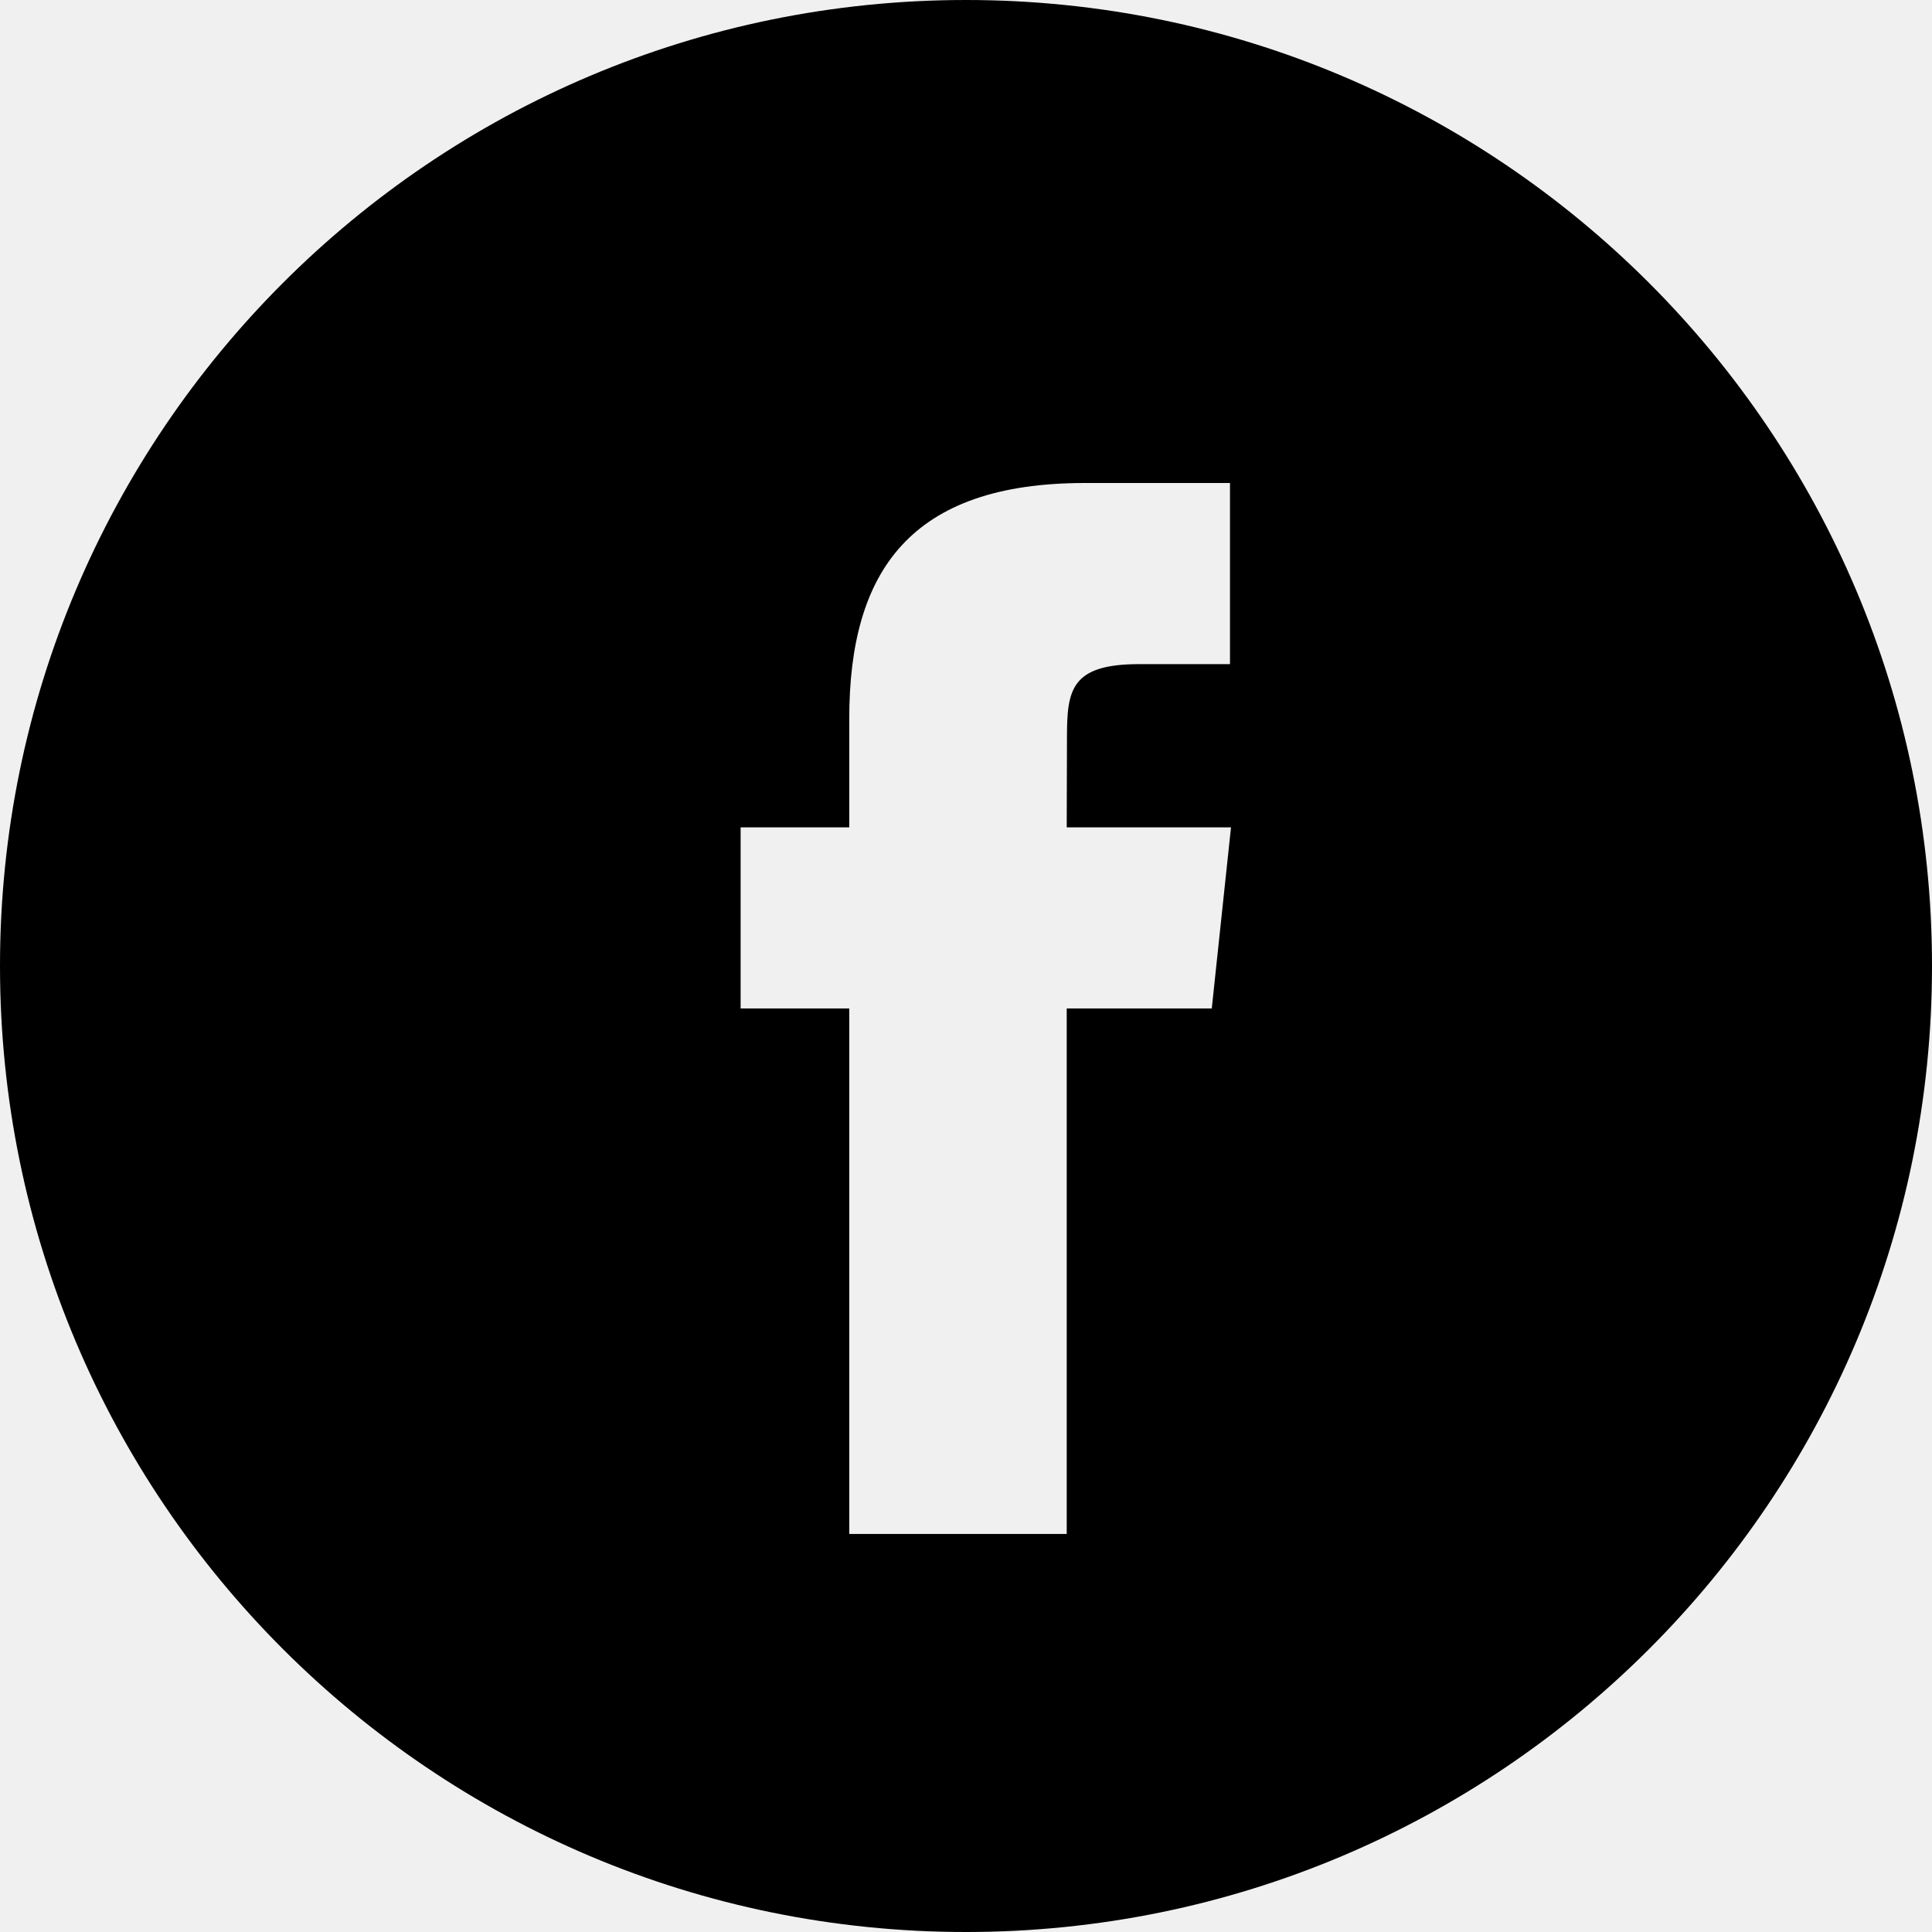
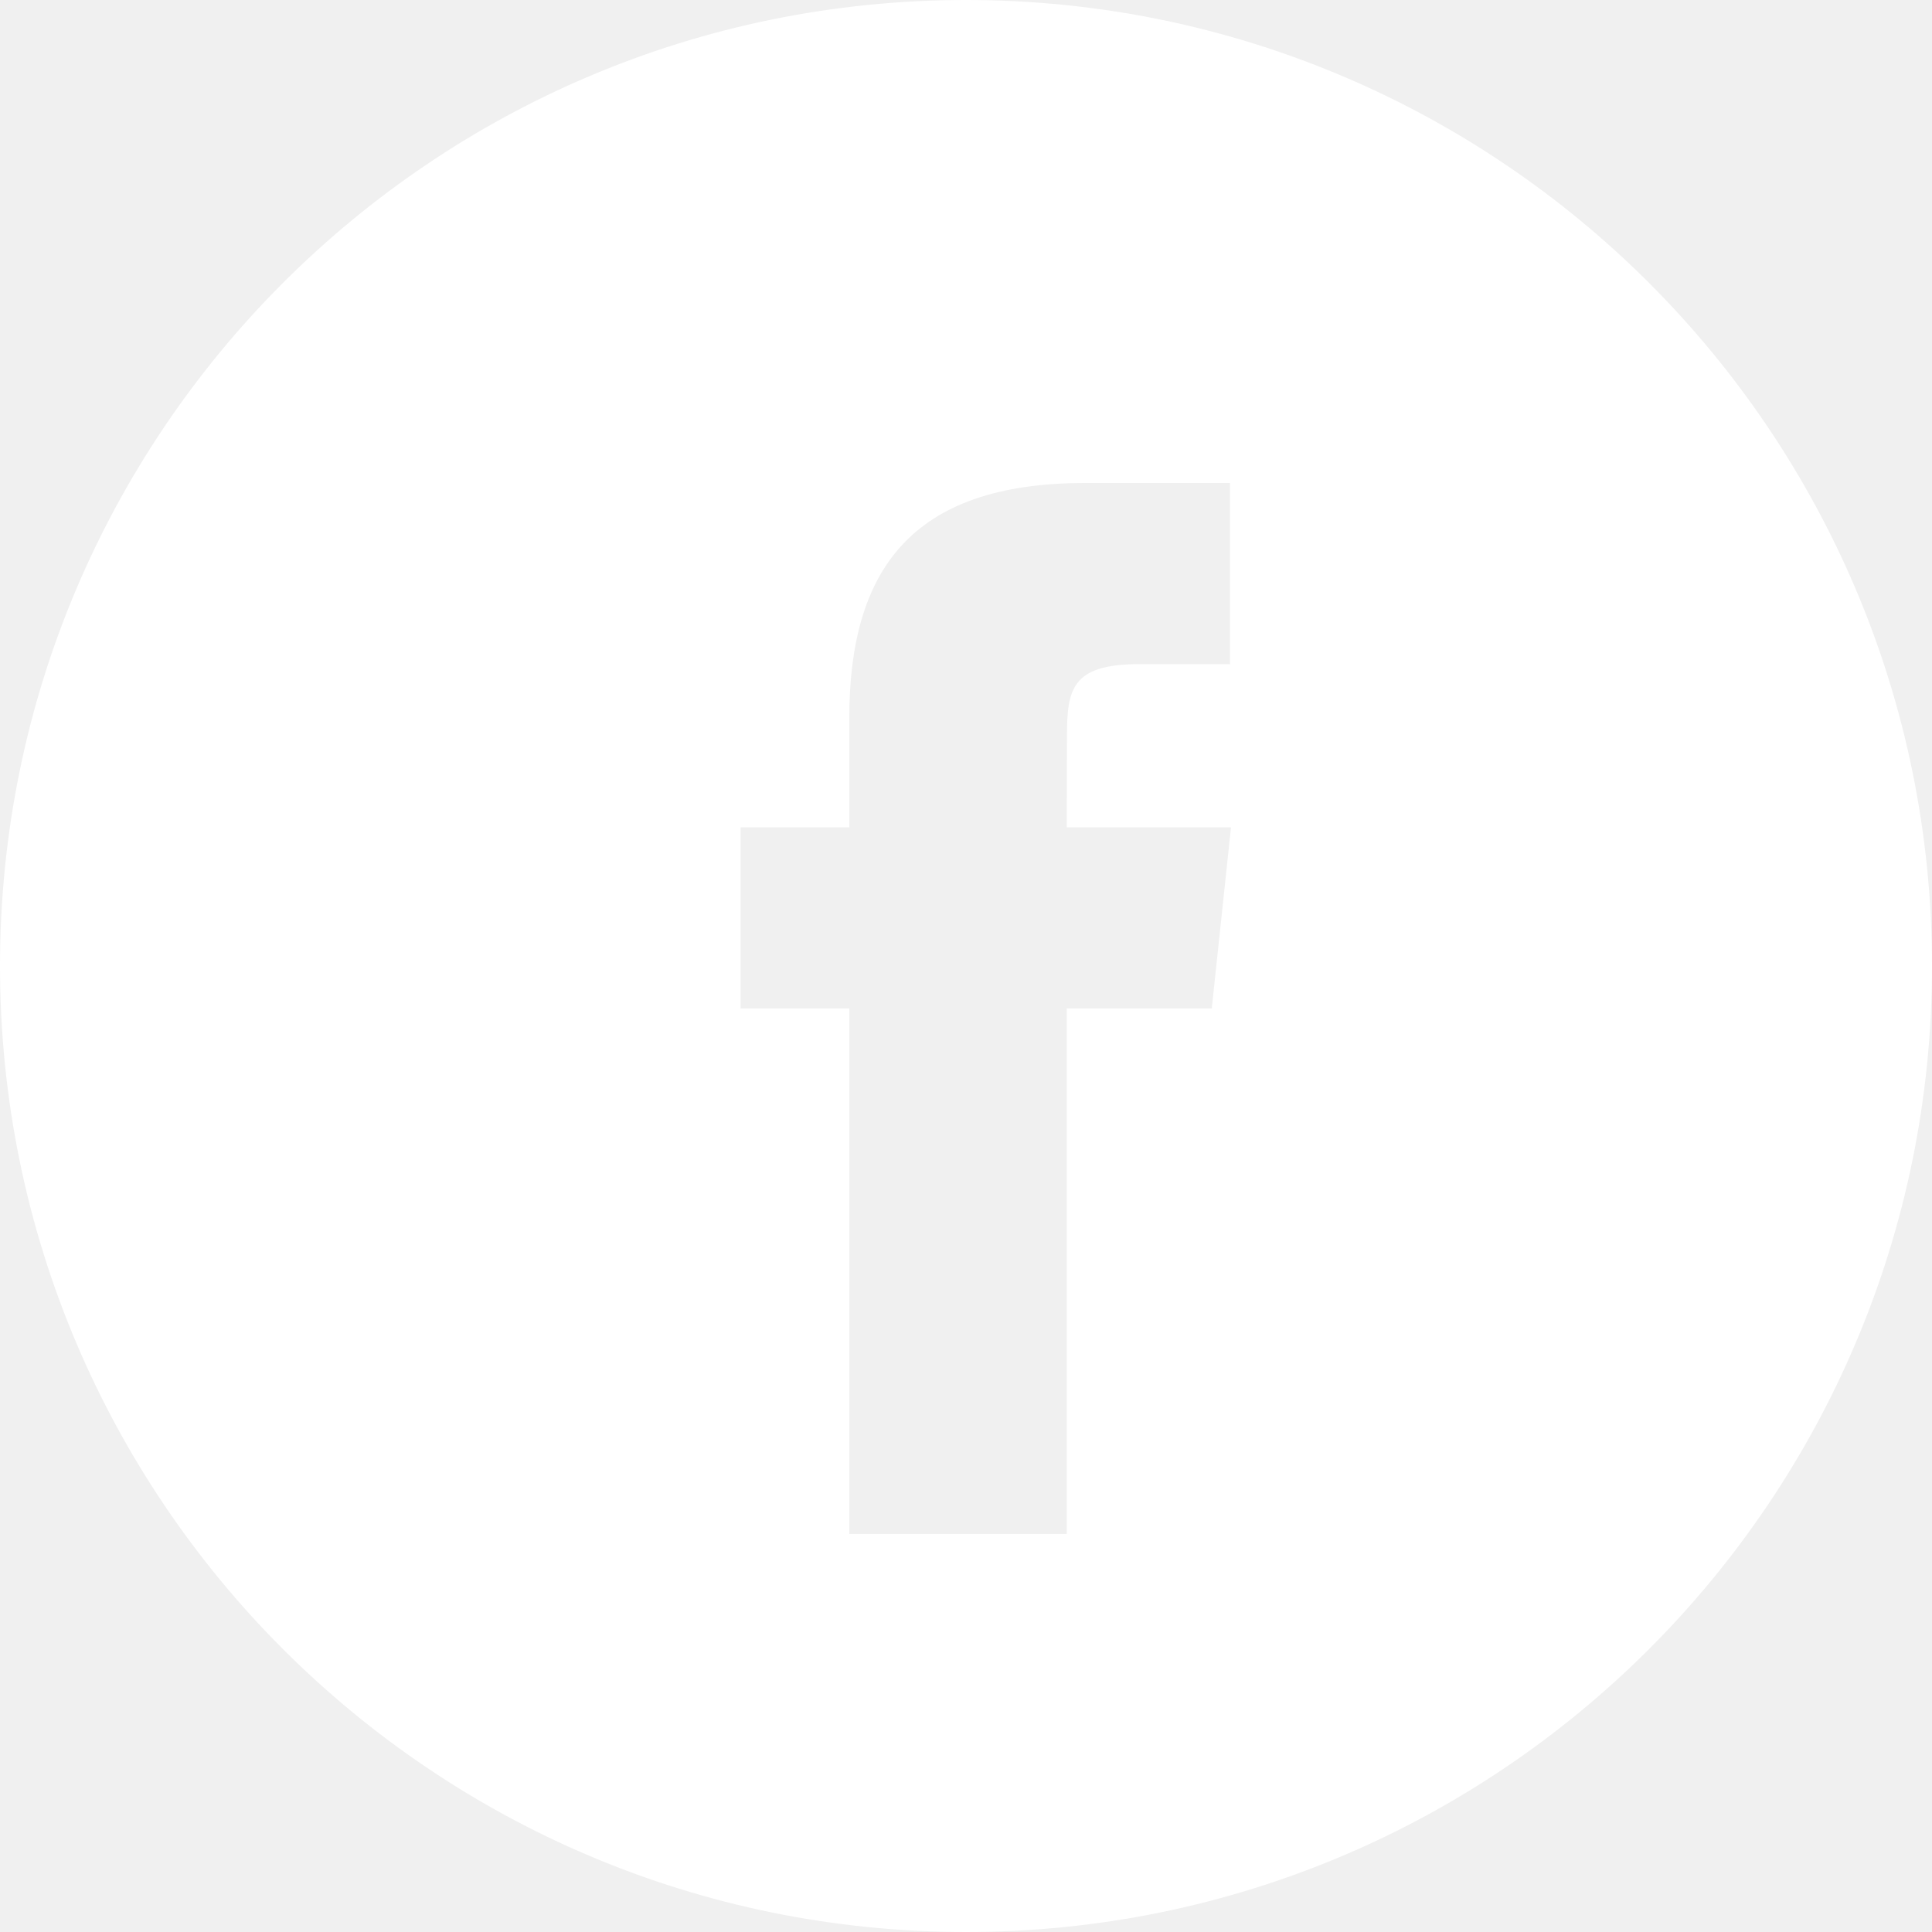
<svg xmlns="http://www.w3.org/2000/svg" width="61" height="61" viewBox="0 0 61 61" fill="none">
-   <path fill-rule="evenodd" clip-rule="evenodd" d="M30.5 0C13.655 0 0 13.655 0 30.5C0 47.345 13.655 61 30.5 61C47.345 61 61 47.345 61 30.5C61 13.655 47.345 0 30.5 0ZM33.68 31.84V48.433H26.814V31.84H23.384V26.122H26.814V22.689C26.814 18.024 28.751 15.25 34.254 15.25H38.835V20.969H35.971C33.829 20.969 33.688 21.768 33.688 23.259L33.68 26.122H38.867L38.26 31.84H33.68Z" fill="#000" />
+   <path fill-rule="evenodd" clip-rule="evenodd" d="M30.5 0C13.655 0 0 13.655 0 30.5C0 47.345 13.655 61 30.5 61C47.345 61 61 47.345 61 30.5C61 13.655 47.345 0 30.5 0ZM33.68 31.84V48.433H26.814V31.84H23.384V26.122H26.814V22.689C26.814 18.024 28.751 15.25 34.254 15.25H38.835V20.969H35.971C33.829 20.969 33.688 21.768 33.688 23.259L33.68 26.122H38.867L38.26 31.84H33.68Z" fill="#fff" />
</svg>
